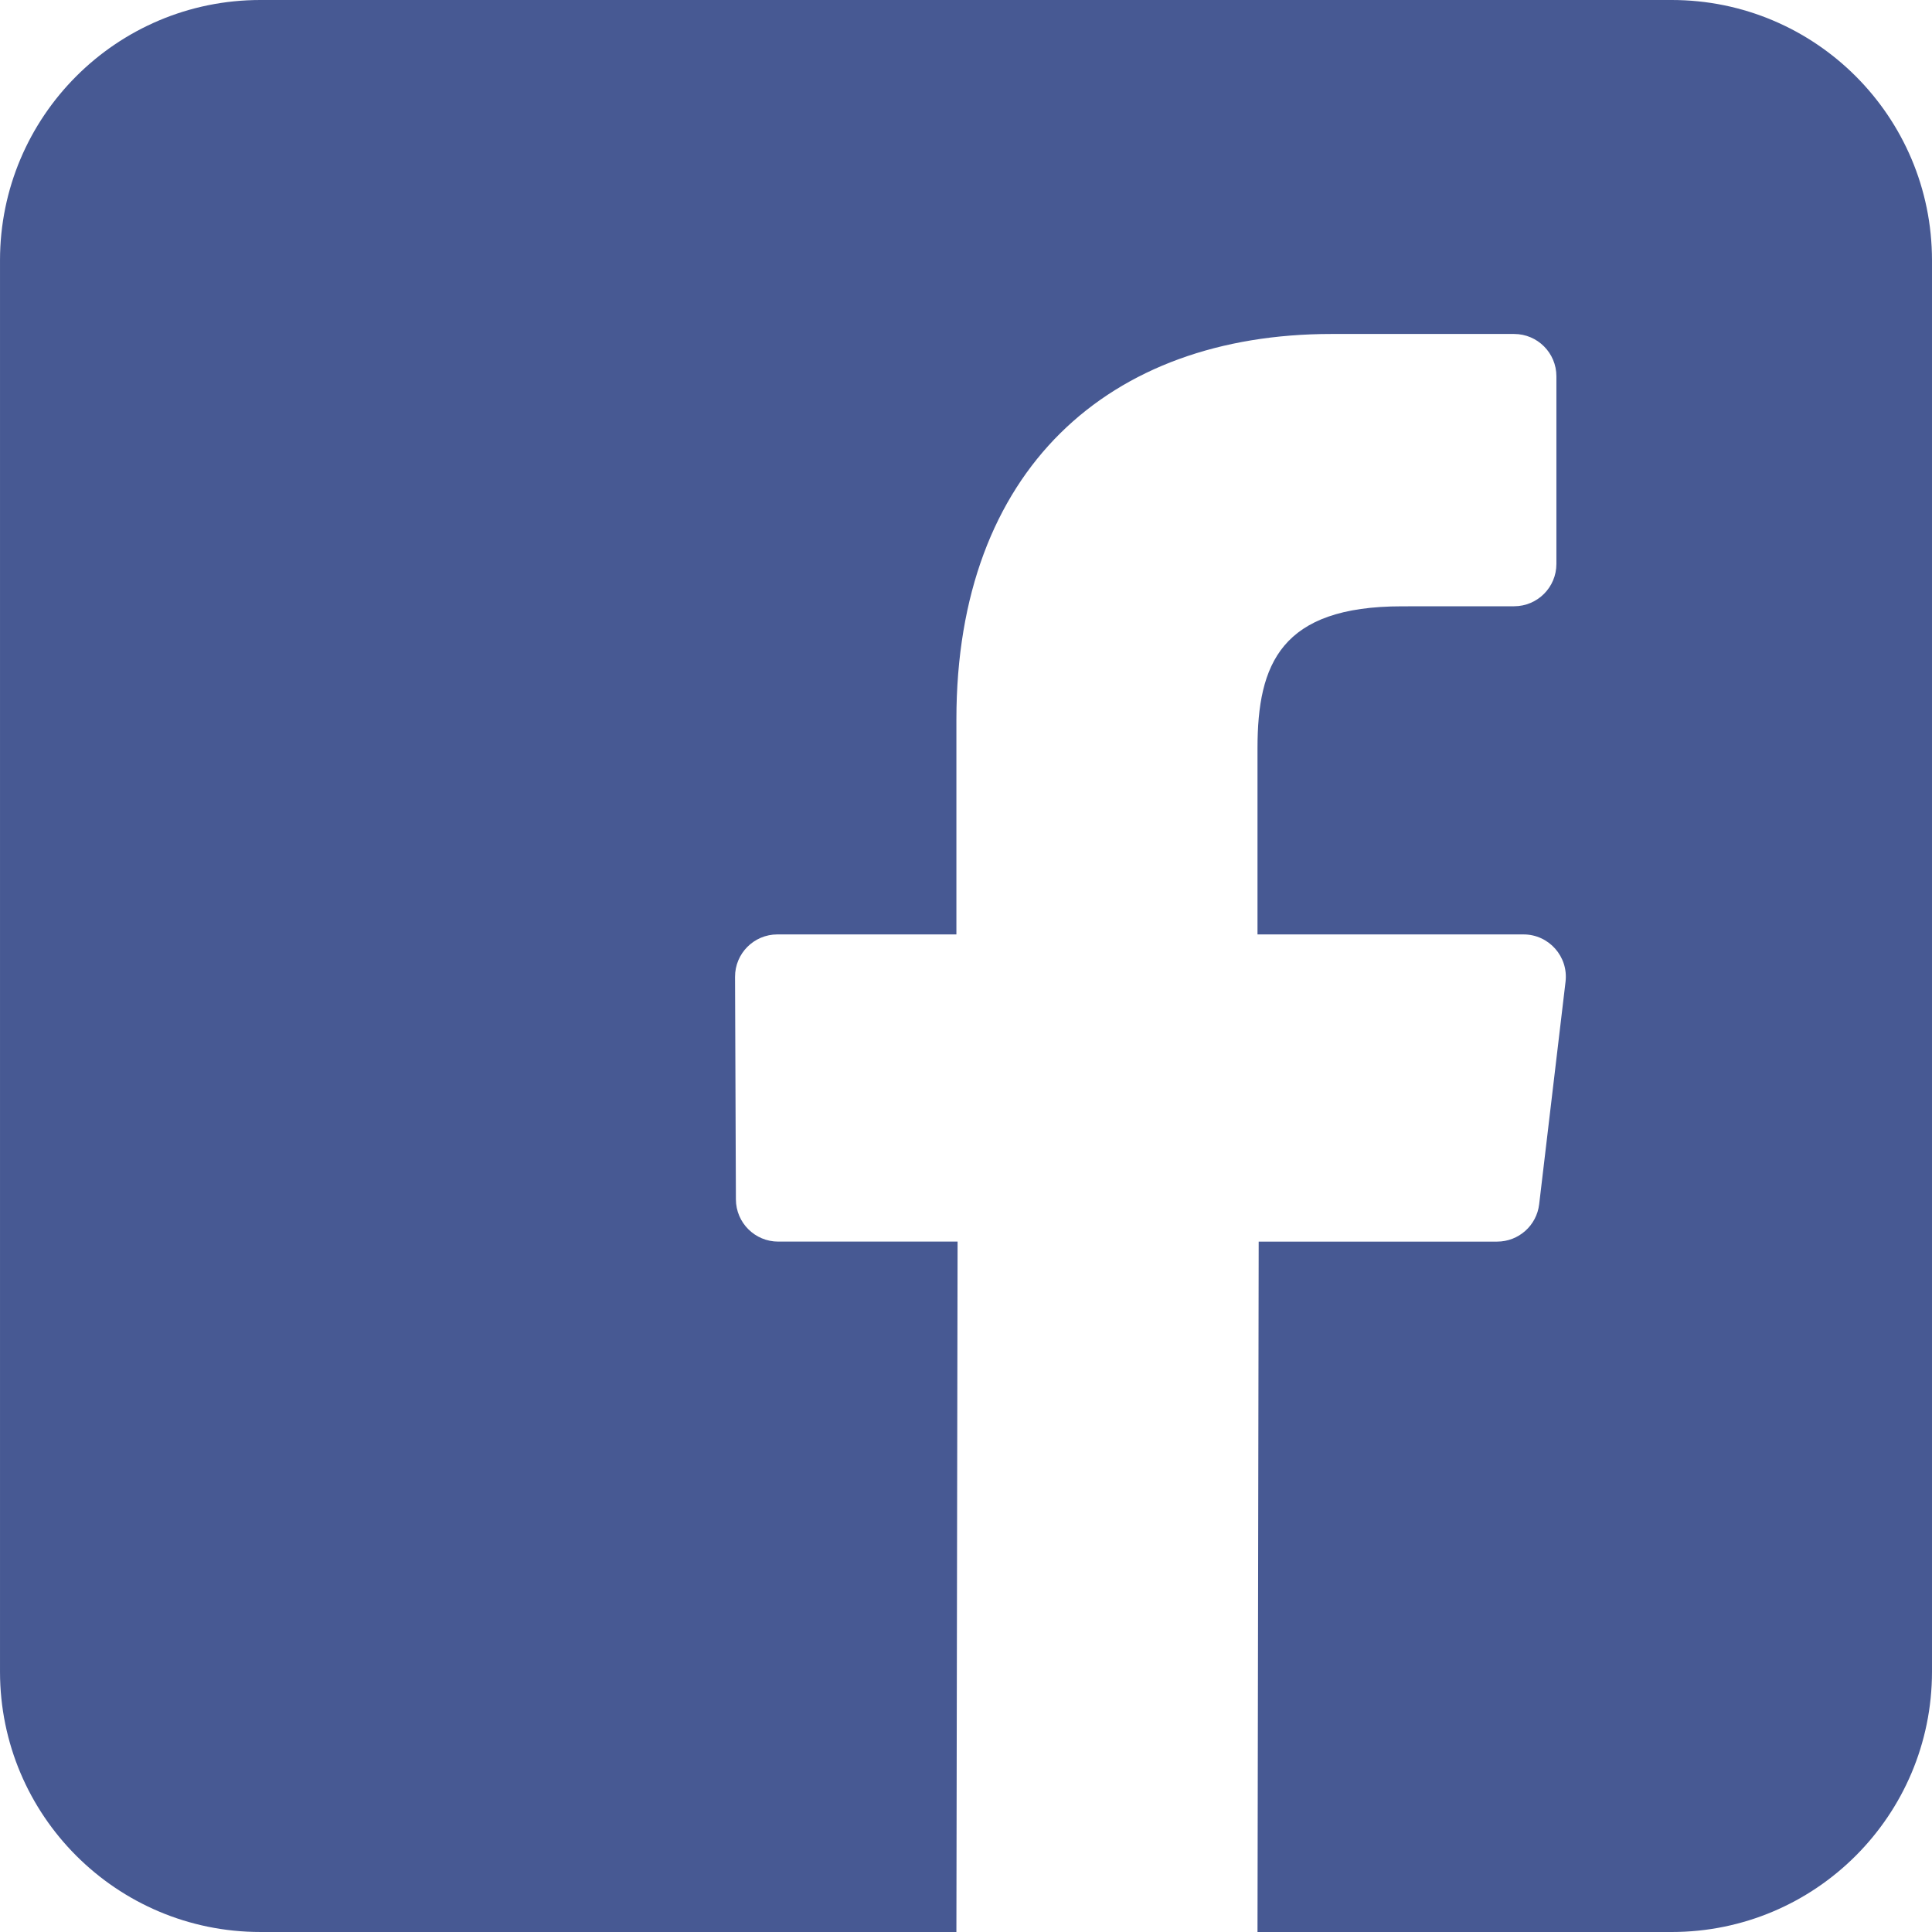
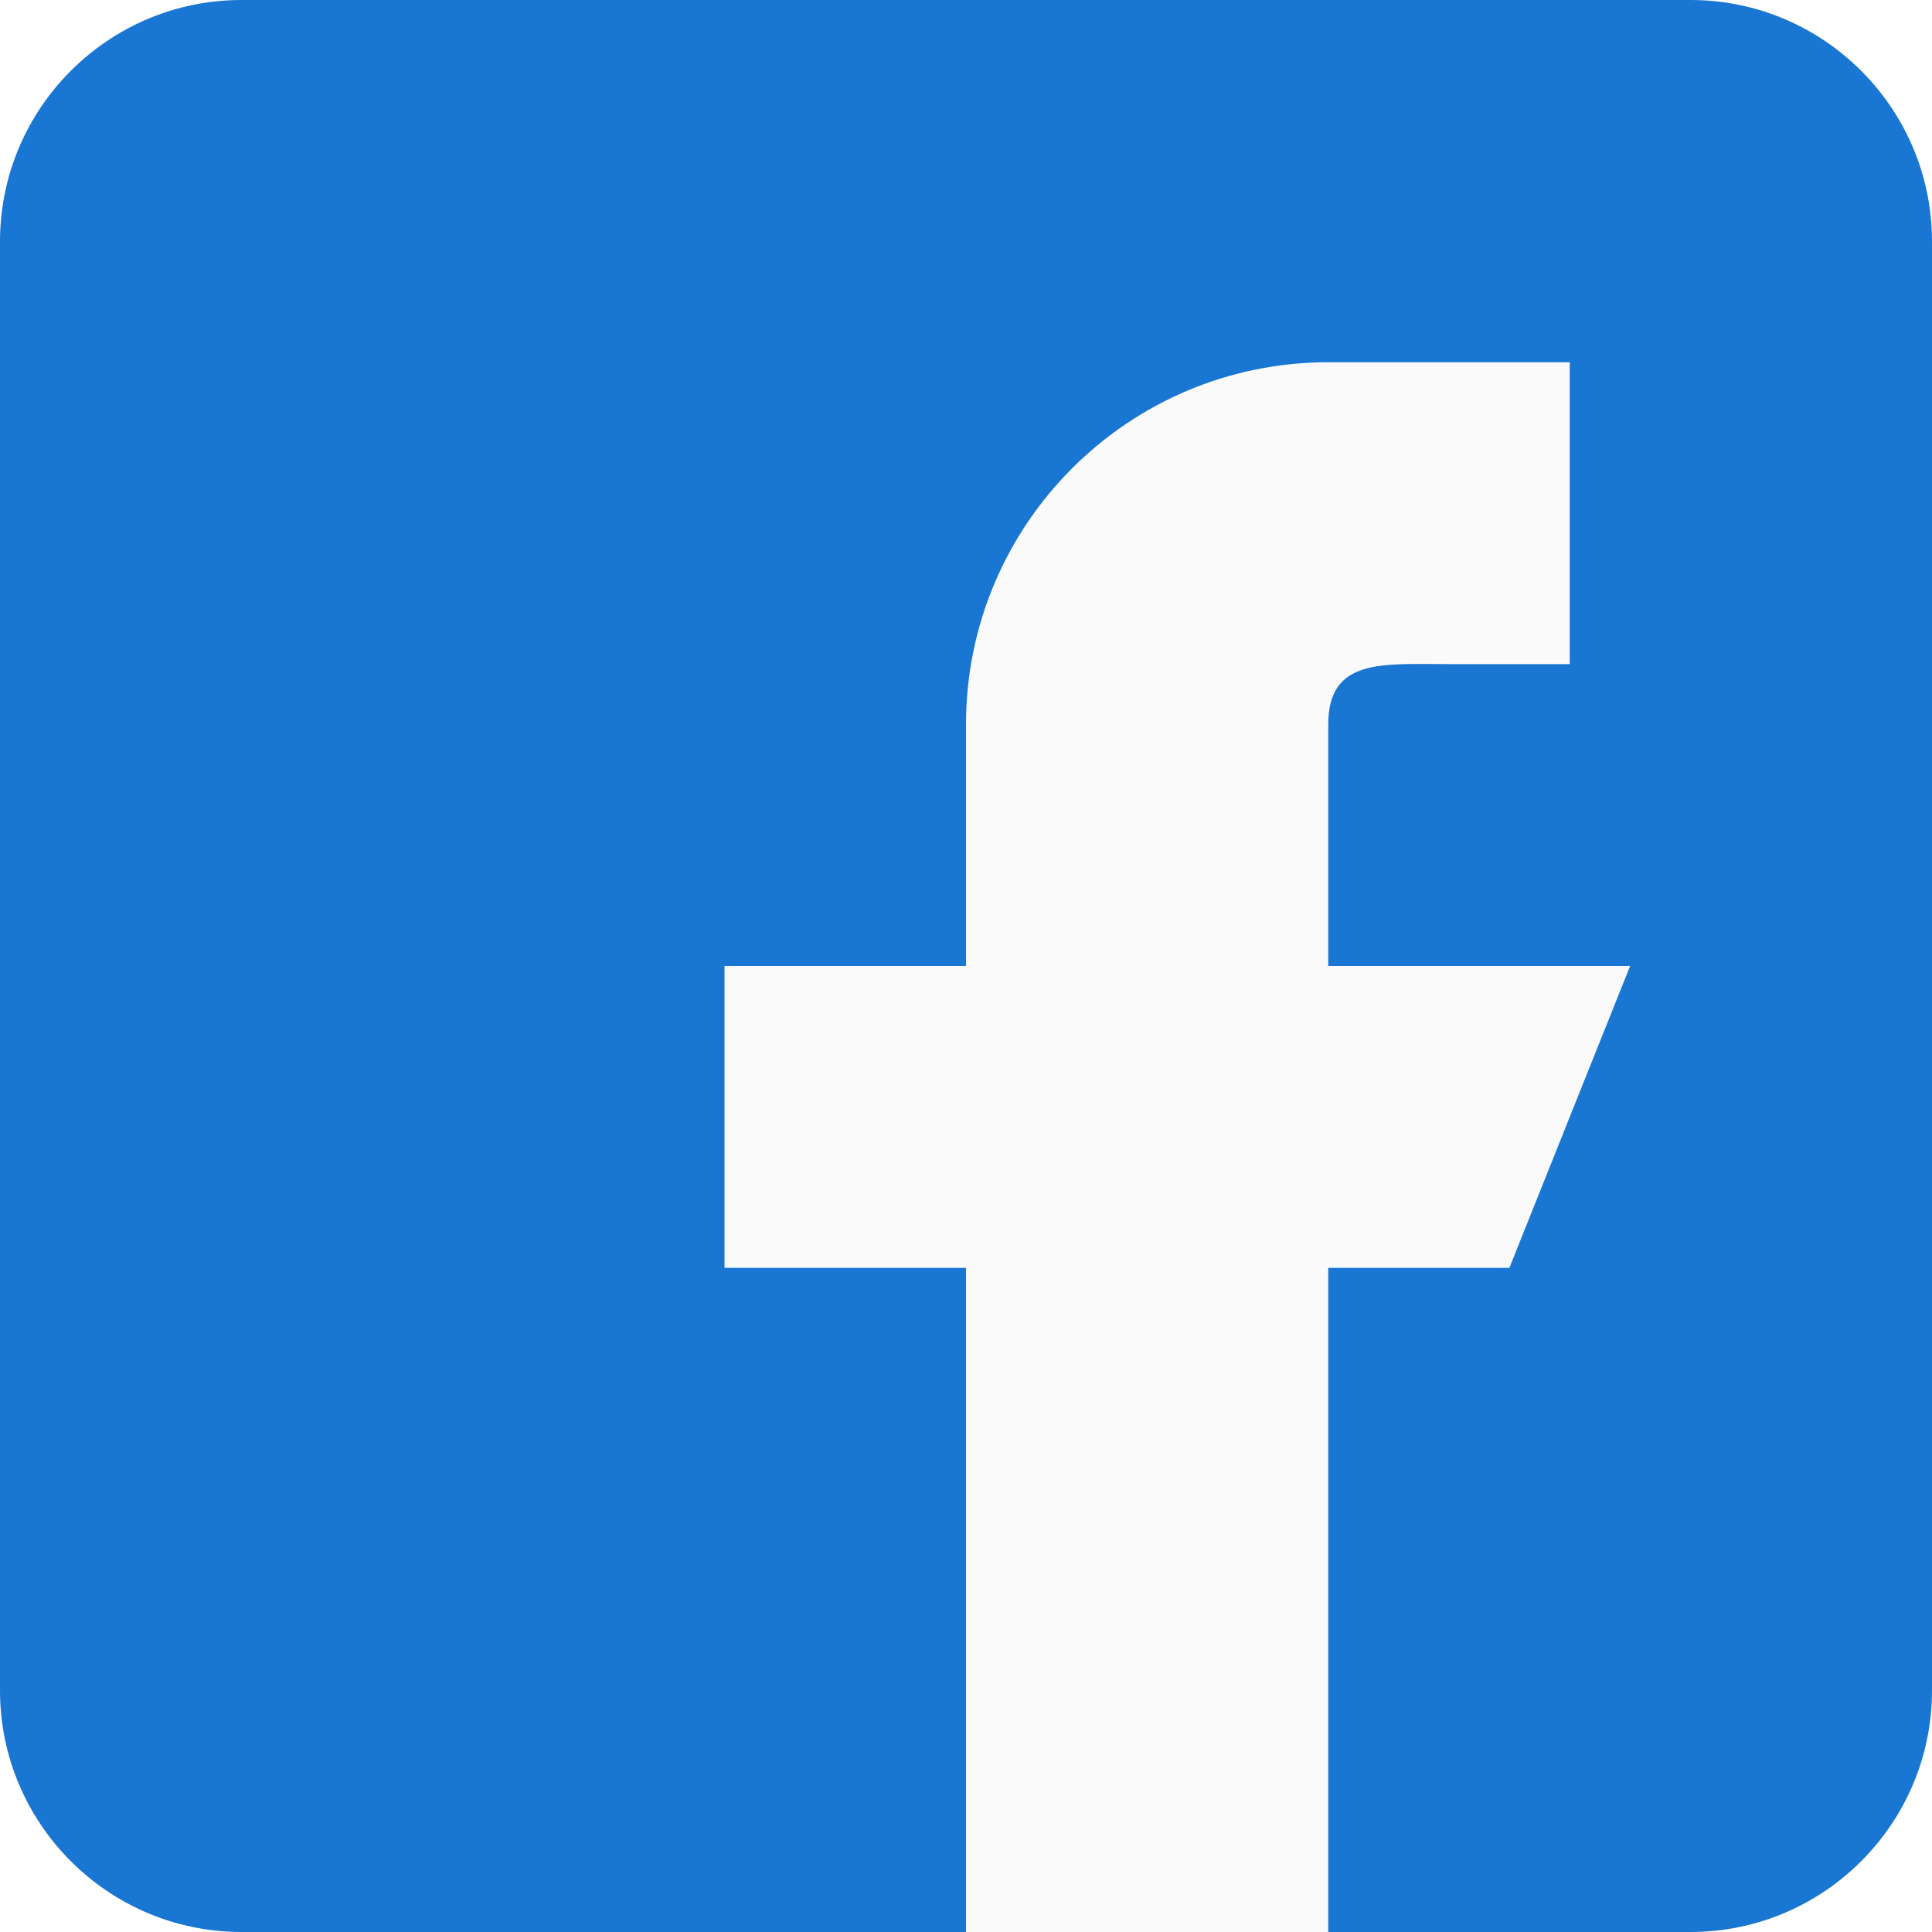
- <svg xmlns="http://www.w3.org/2000/svg" version="1.1" id="Layer_1" x="0px" y="0px" viewBox="0 0 408.788 408.788" style="enable-background:new 0 0 408.788 408.788;" xml:space="preserve">
-   <path style="fill:#475993;" d="M353.701,0H55.087C24.665,0,0.002,24.662,0.002,55.085v298.616c0,30.423,24.662,55.085,55.085,55.085  h147.275l0.251-146.078h-37.951c-4.932,0-8.935-3.988-8.954-8.92l-0.182-47.087c-0.019-4.959,3.996-8.989,8.955-8.989h37.882  v-45.498c0-52.8,32.247-81.55,79.348-81.55h38.65c4.945,0,8.955,4.009,8.955,8.955v39.704c0,4.944-4.007,8.952-8.95,8.955  l-23.719,0.011c-25.615,0-30.575,12.172-30.575,30.035v39.389h56.285c5.363,0,9.524,4.683,8.892,10.009l-5.581,47.087  c-0.534,4.506-4.355,7.901-8.892,7.901h-50.453l-0.251,146.078h87.631c30.422,0,55.084-24.662,55.084-55.084V55.085  C408.786,24.662,384.124,0,353.701,0z" />
+ <svg xmlns="http://www.w3.org/2000/svg" version="1.1" id="Capa_1" x="0px" y="0px" viewBox="0 0 512 512" style="enable-background:new 0 0 512 512;" xml:space="preserve">
+   <path style="fill:#1976D2;" d="M448,0H64C28.704,0,0,28.704,0,64v384c0,35.296,28.704,64,64,64h384c35.296,0,64-28.704,64-64V64  C512,28.704,483.296,0,448,0z" />
+   <path style="fill:#FAFAFA;" d="M432,256h-80v-64c0-17.664,14.336-16,32-16h32V96h-64l0,0c-53.024,0-96,42.976-96,96v64h-64v80h64  v176h96V336h48L432,256z" />
  <g>
</g>
  <g>
</g>
  <g>
</g>
  <g>
</g>
  <g>
</g>
  <g>
</g>
  <g>
</g>
  <g>
</g>
  <g>
</g>
  <g>
</g>
  <g>
</g>
  <g>
</g>
  <g>
</g>
  <g>
</g>
  <g>
</g>
</svg>
